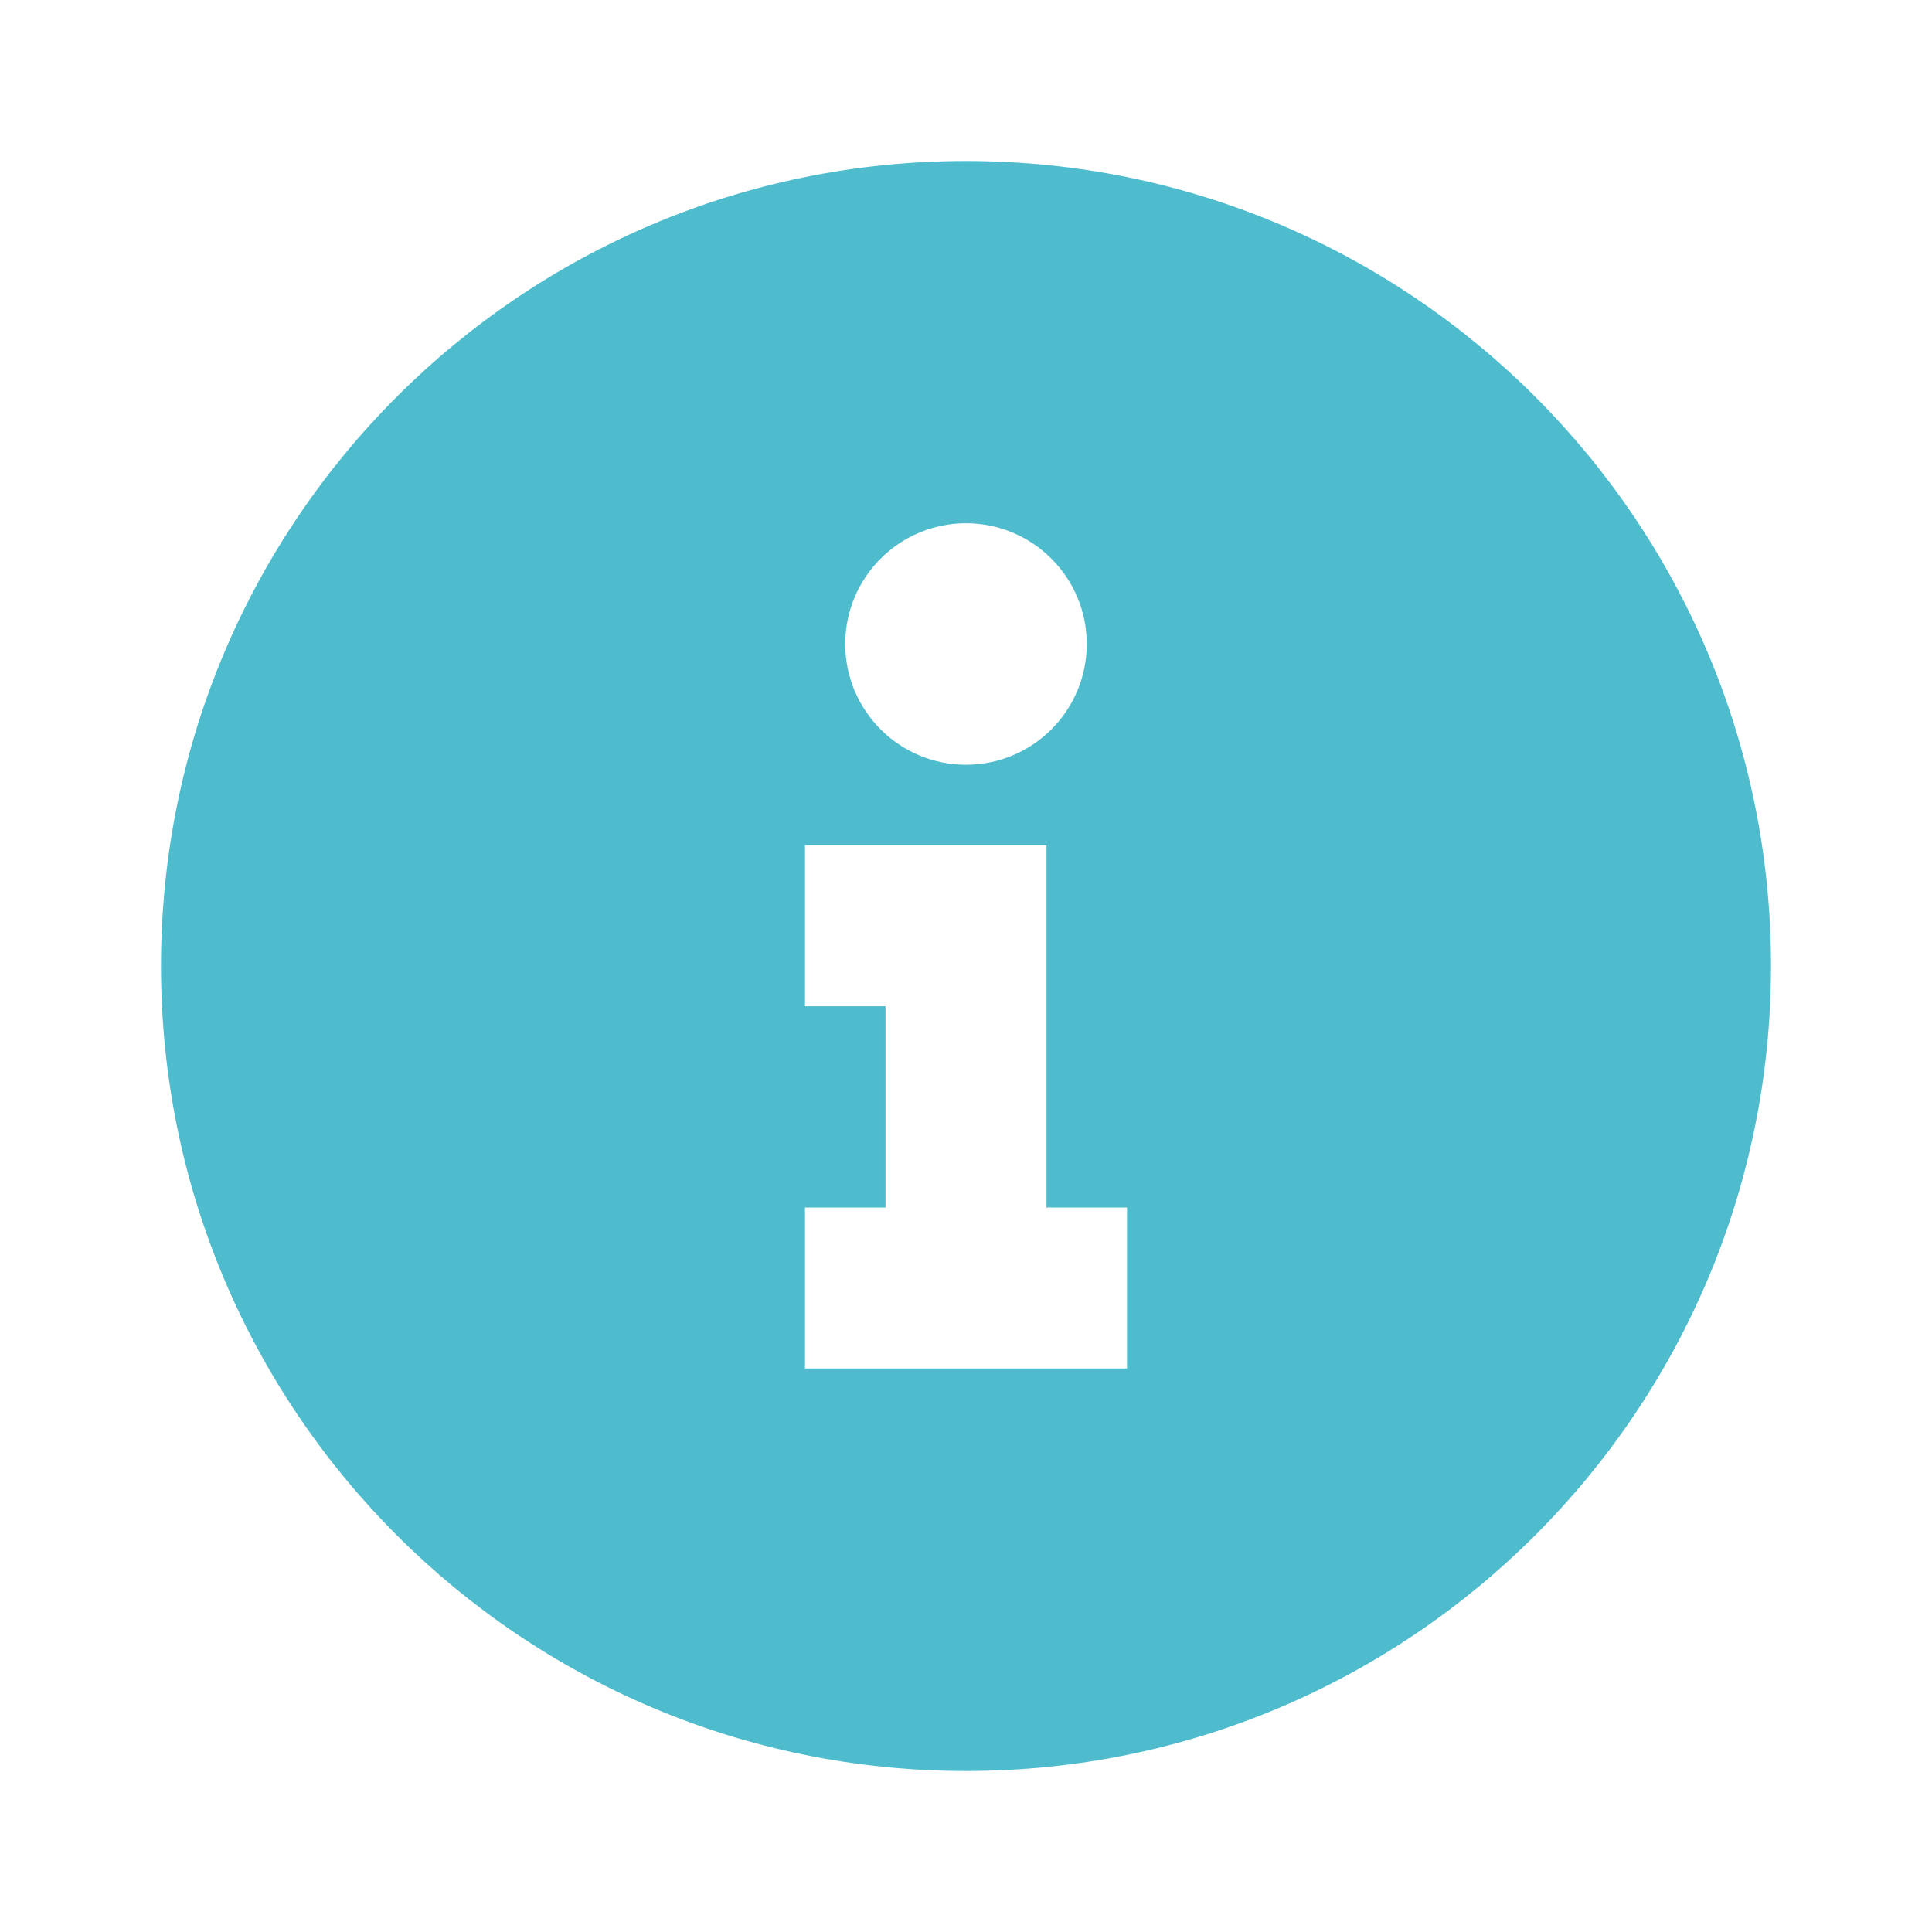
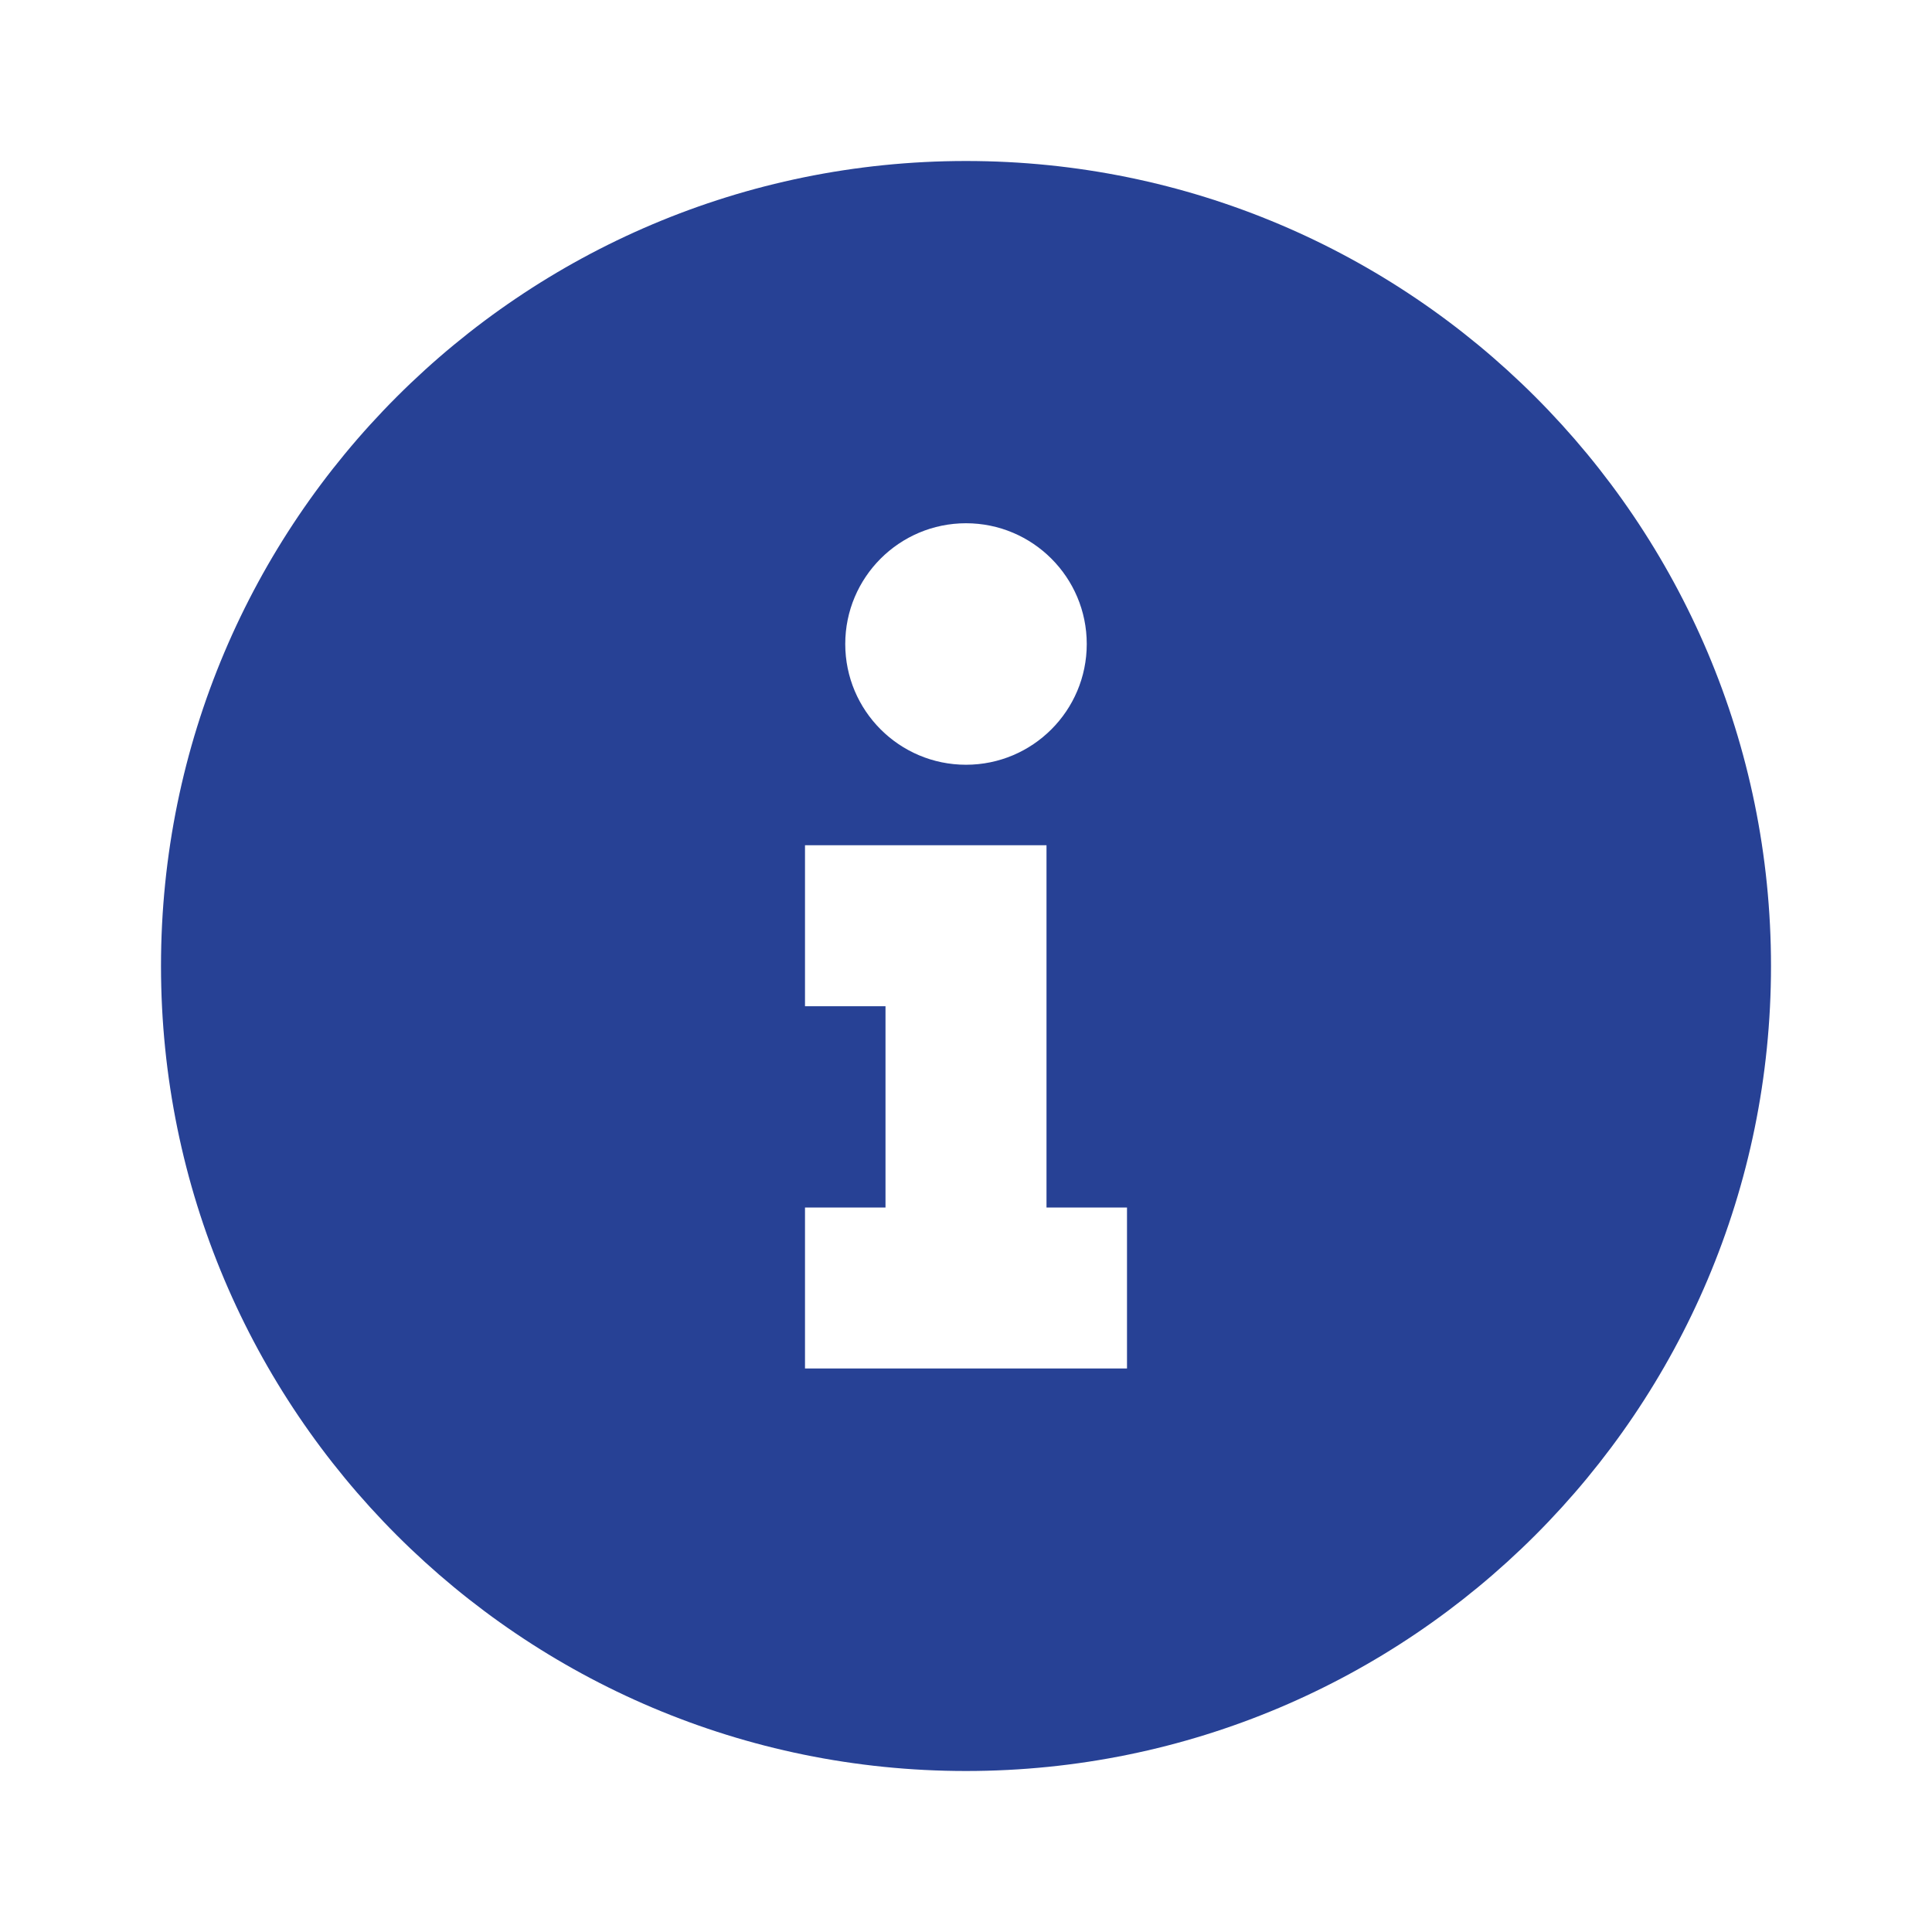
- <svg xmlns="http://www.w3.org/2000/svg" width="24" height="24" fill="#4FBCCD" viewBox="0 0 24 24">
+ <svg xmlns="http://www.w3.org/2000/svg" width="24" height="24" fill="#274195" viewBox="0 0 24 24">
  <path d="M12 22C6.477 22 2 17.523 2 12C2 6.477 6.477 2 12 2C17.523 2 22 6.477 22 12C22 17.523 17.523 22 12 22ZM12 9.5C12.828 9.5 13.5 8.828 13.5 8C13.5 7.172 12.828 6.5 12 6.5C11.172 6.5 10.5 7.172 10.5 8C10.5 8.828 11.172 9.5 12 9.5ZM14 15H13V10.5H10V12.5H11V15H10V17H14V15Z" />
</svg>
